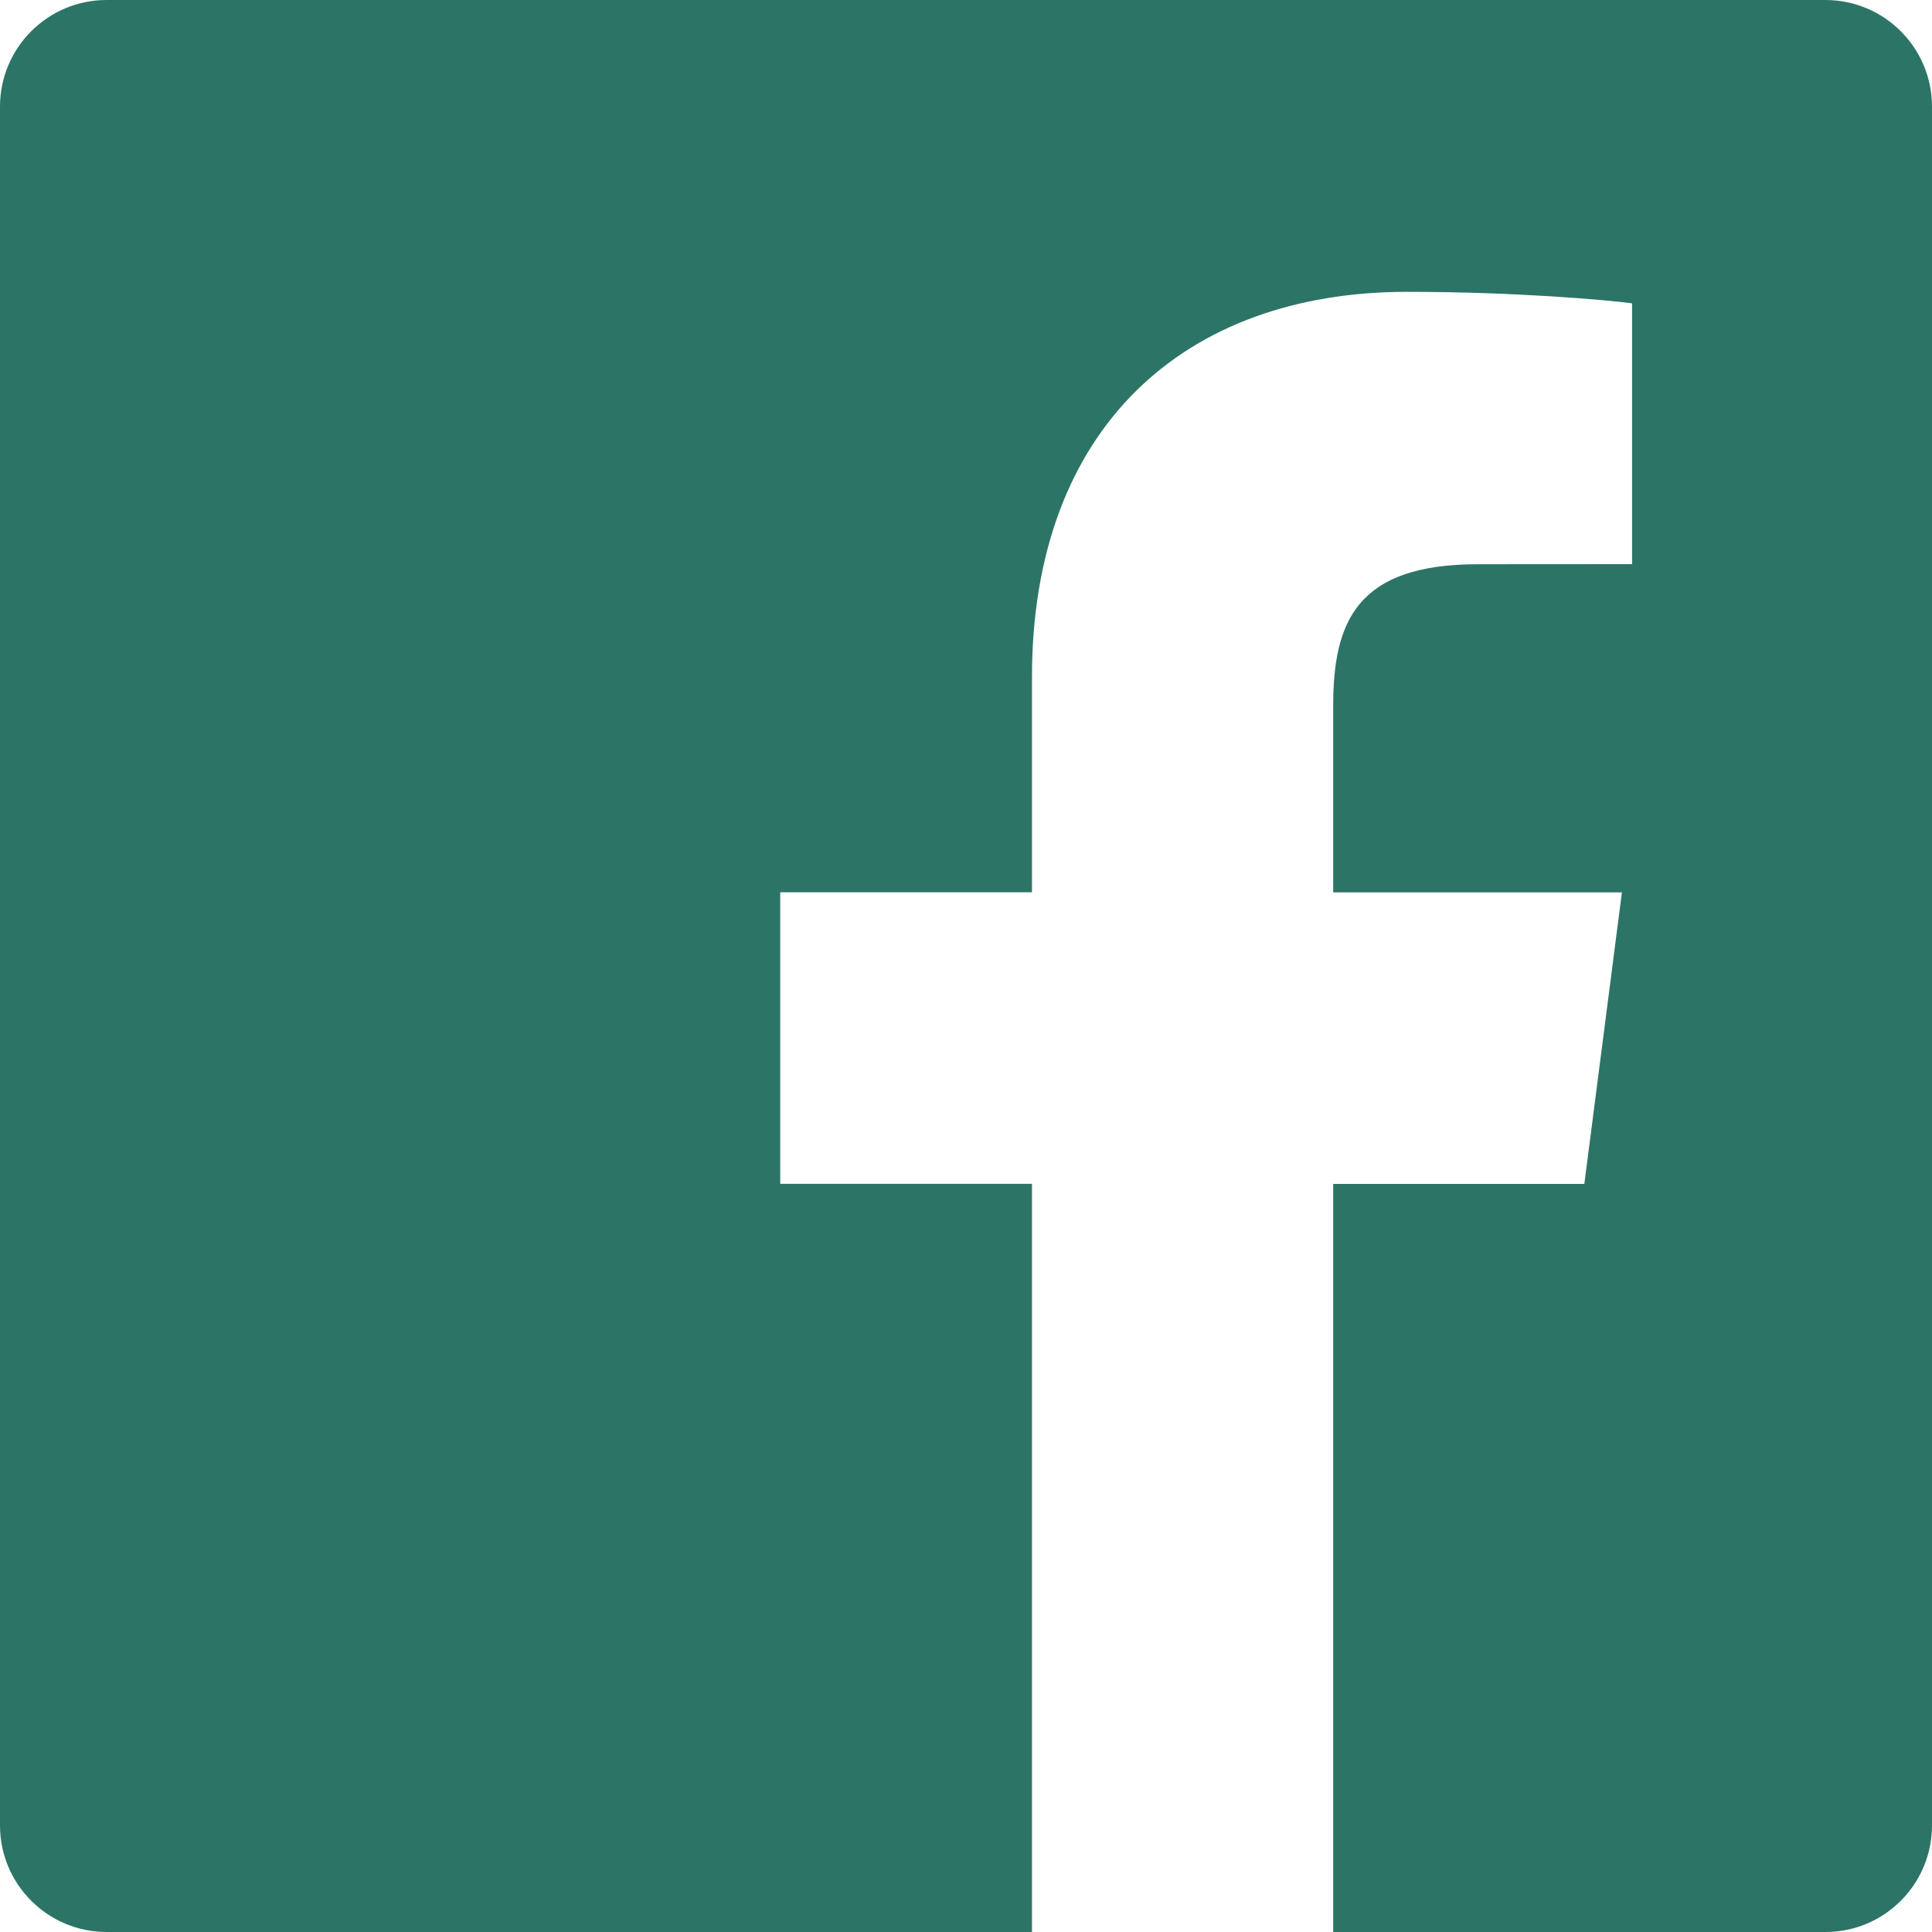
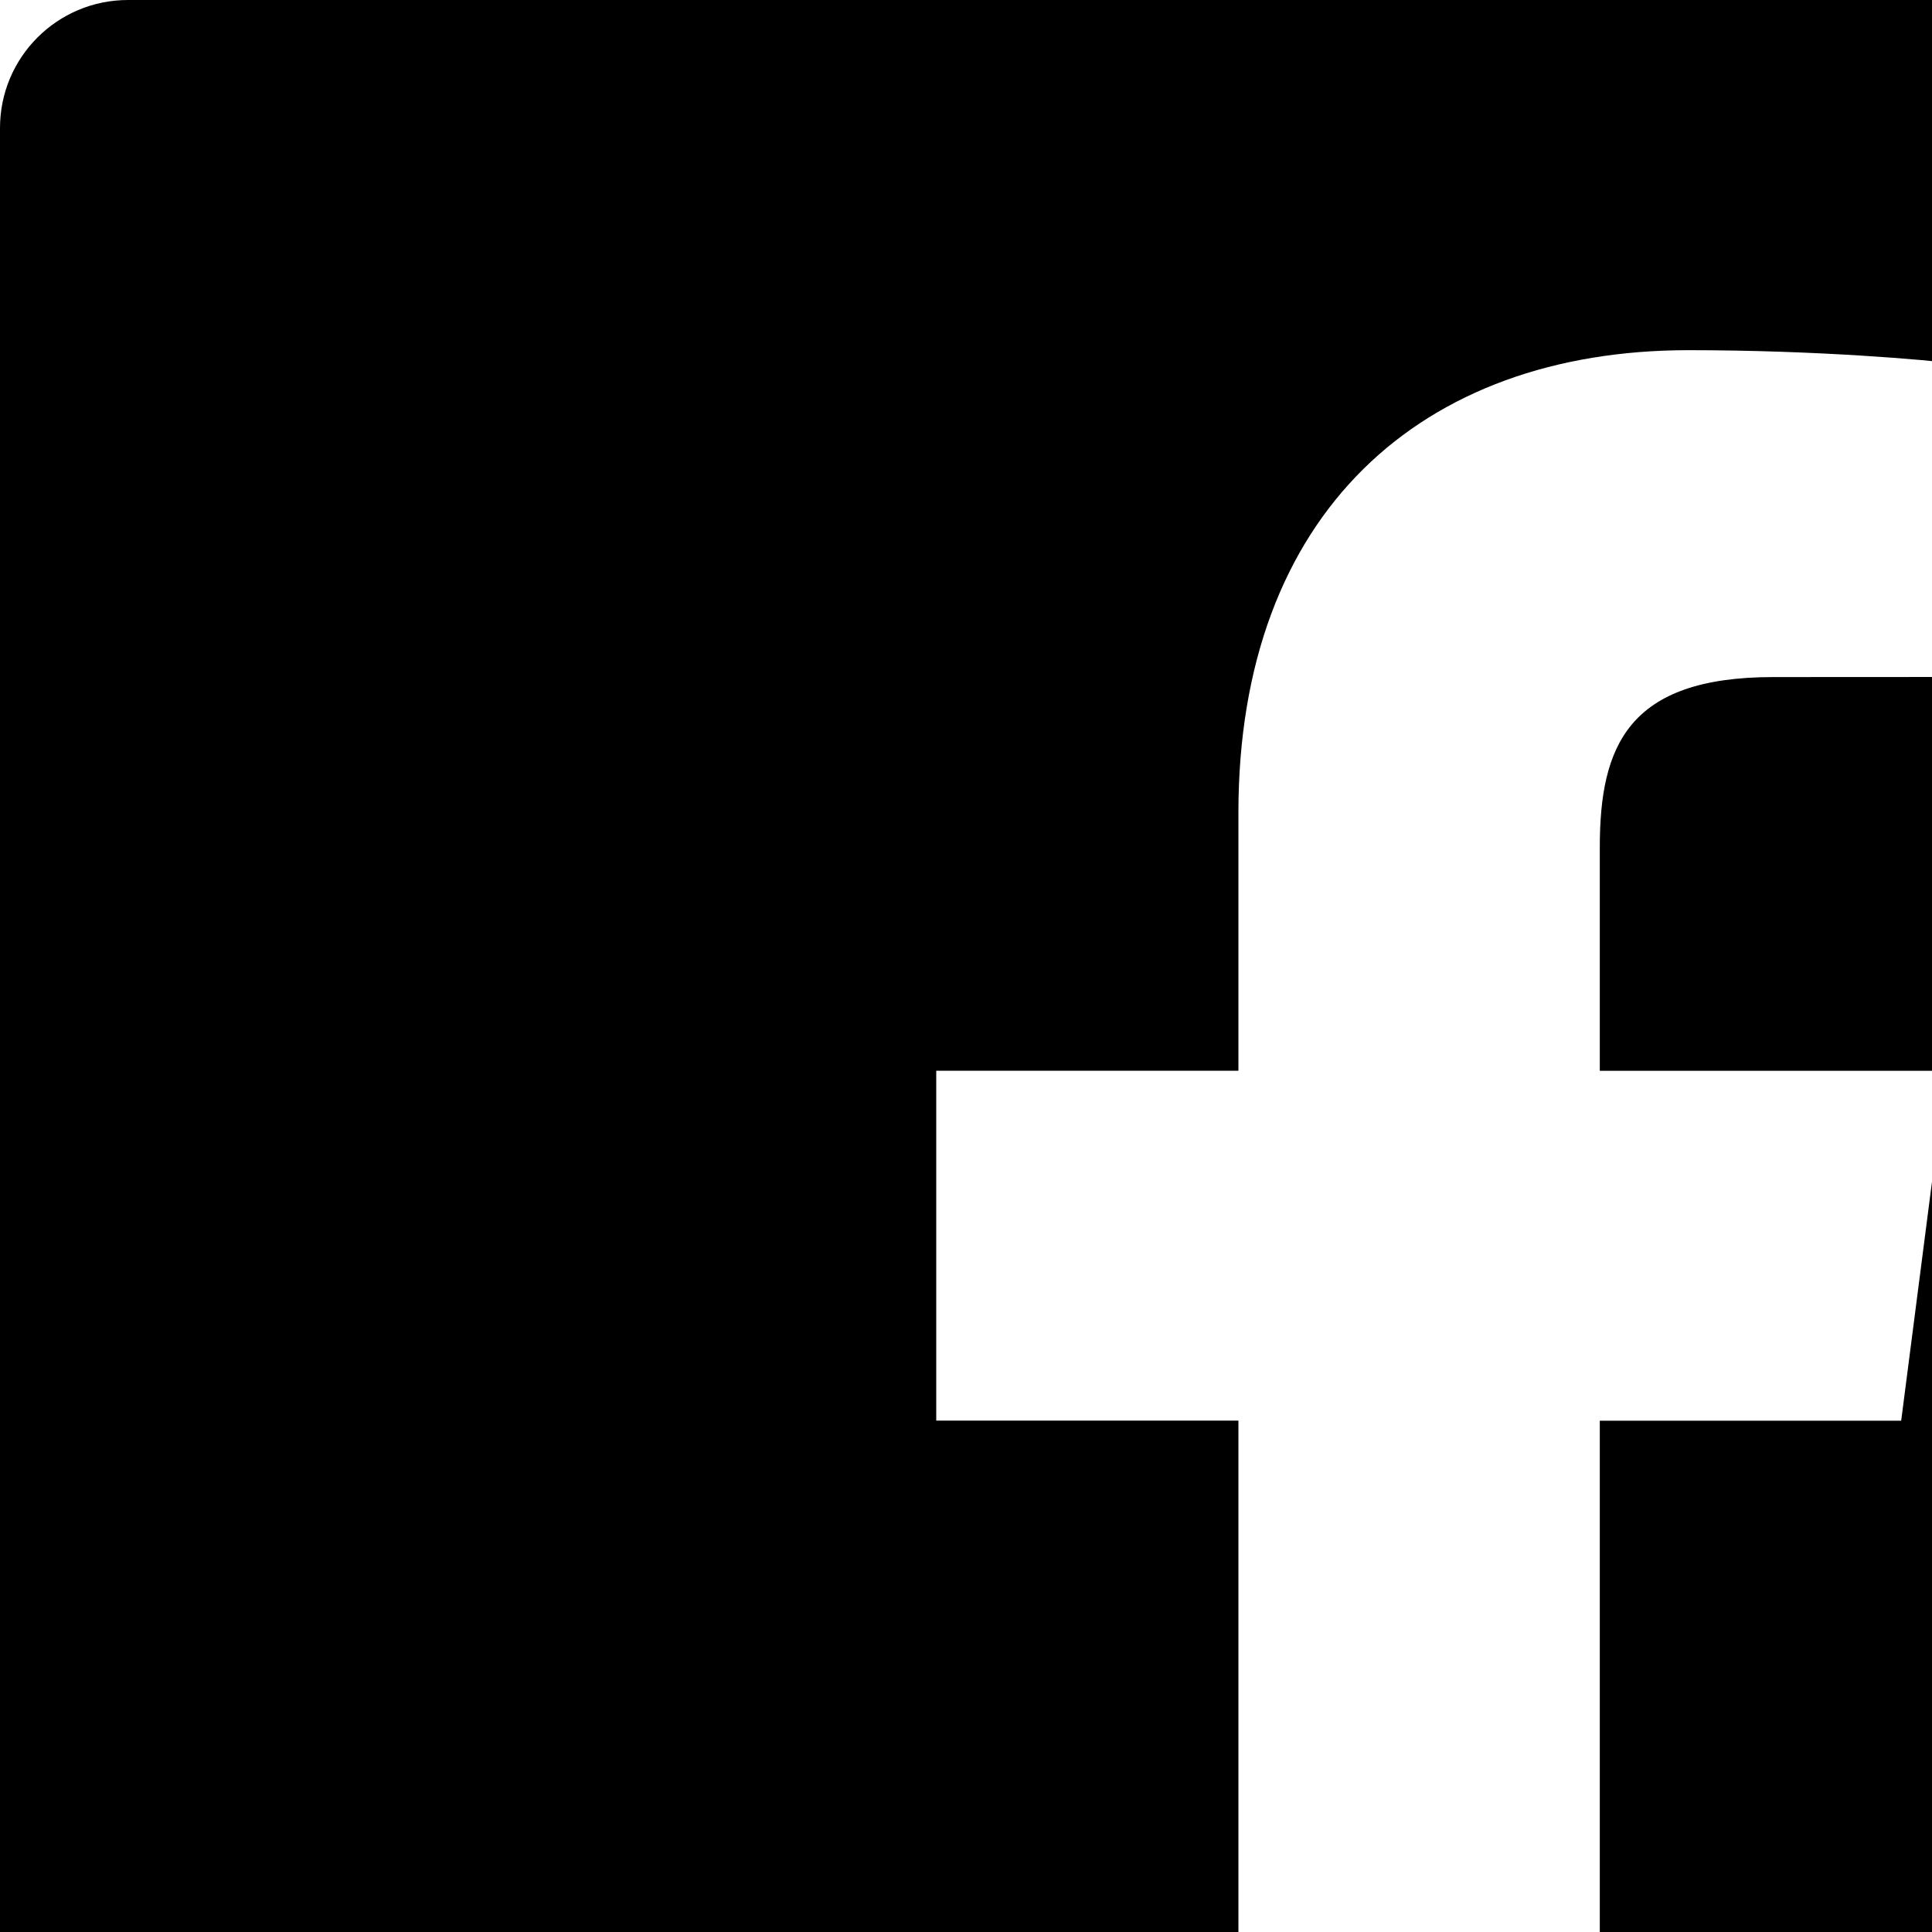
- <svg xmlns="http://www.w3.org/2000/svg" width="20" height="20" viewBox="0 0 20 20" fill="none">
-   <path d="M18.896 0H1.104C0.494 0 0 0.494 0 1.104V18.897C0 19.506 0.494 20 1.104 20H10.683V12.255H8.077V9.237H10.683V7.011C10.683 4.428 12.261 3.021 14.566 3.021C15.67 3.021 16.618 3.103 16.895 3.14V5.84L15.297 5.841C14.043 5.841 13.801 6.437 13.801 7.31V9.238H16.79L16.401 12.256H13.801V20H18.898C19.506 20 20 19.506 20 18.896V1.104C20 0.494 19.506 0 18.896 0Z" fill="#2C7566" />
+ <svg xmlns="http://www.w3.org/2000/svg" width="20" height="20" fill="currentColor">
+   <path d="M22.675 0H1.325C.593 0 0 .593 0 1.325v21.351C0 23.407.593 24 1.325 24H12.82v-9.294H9.692v-3.622h3.128V8.413c0-3.1 1.893-4.788 4.659-4.788 1.325 0 2.463.099 2.795.143v3.24l-1.918.001c-1.504 0-1.795.715-1.795 1.763v2.313h3.587l-.467 3.622h-3.12V24h6.116c.73 0 1.323-.593 1.323-1.325V1.325C24 .593 23.407 0 22.675 0Z" fill="#currentColor" />
</svg>
